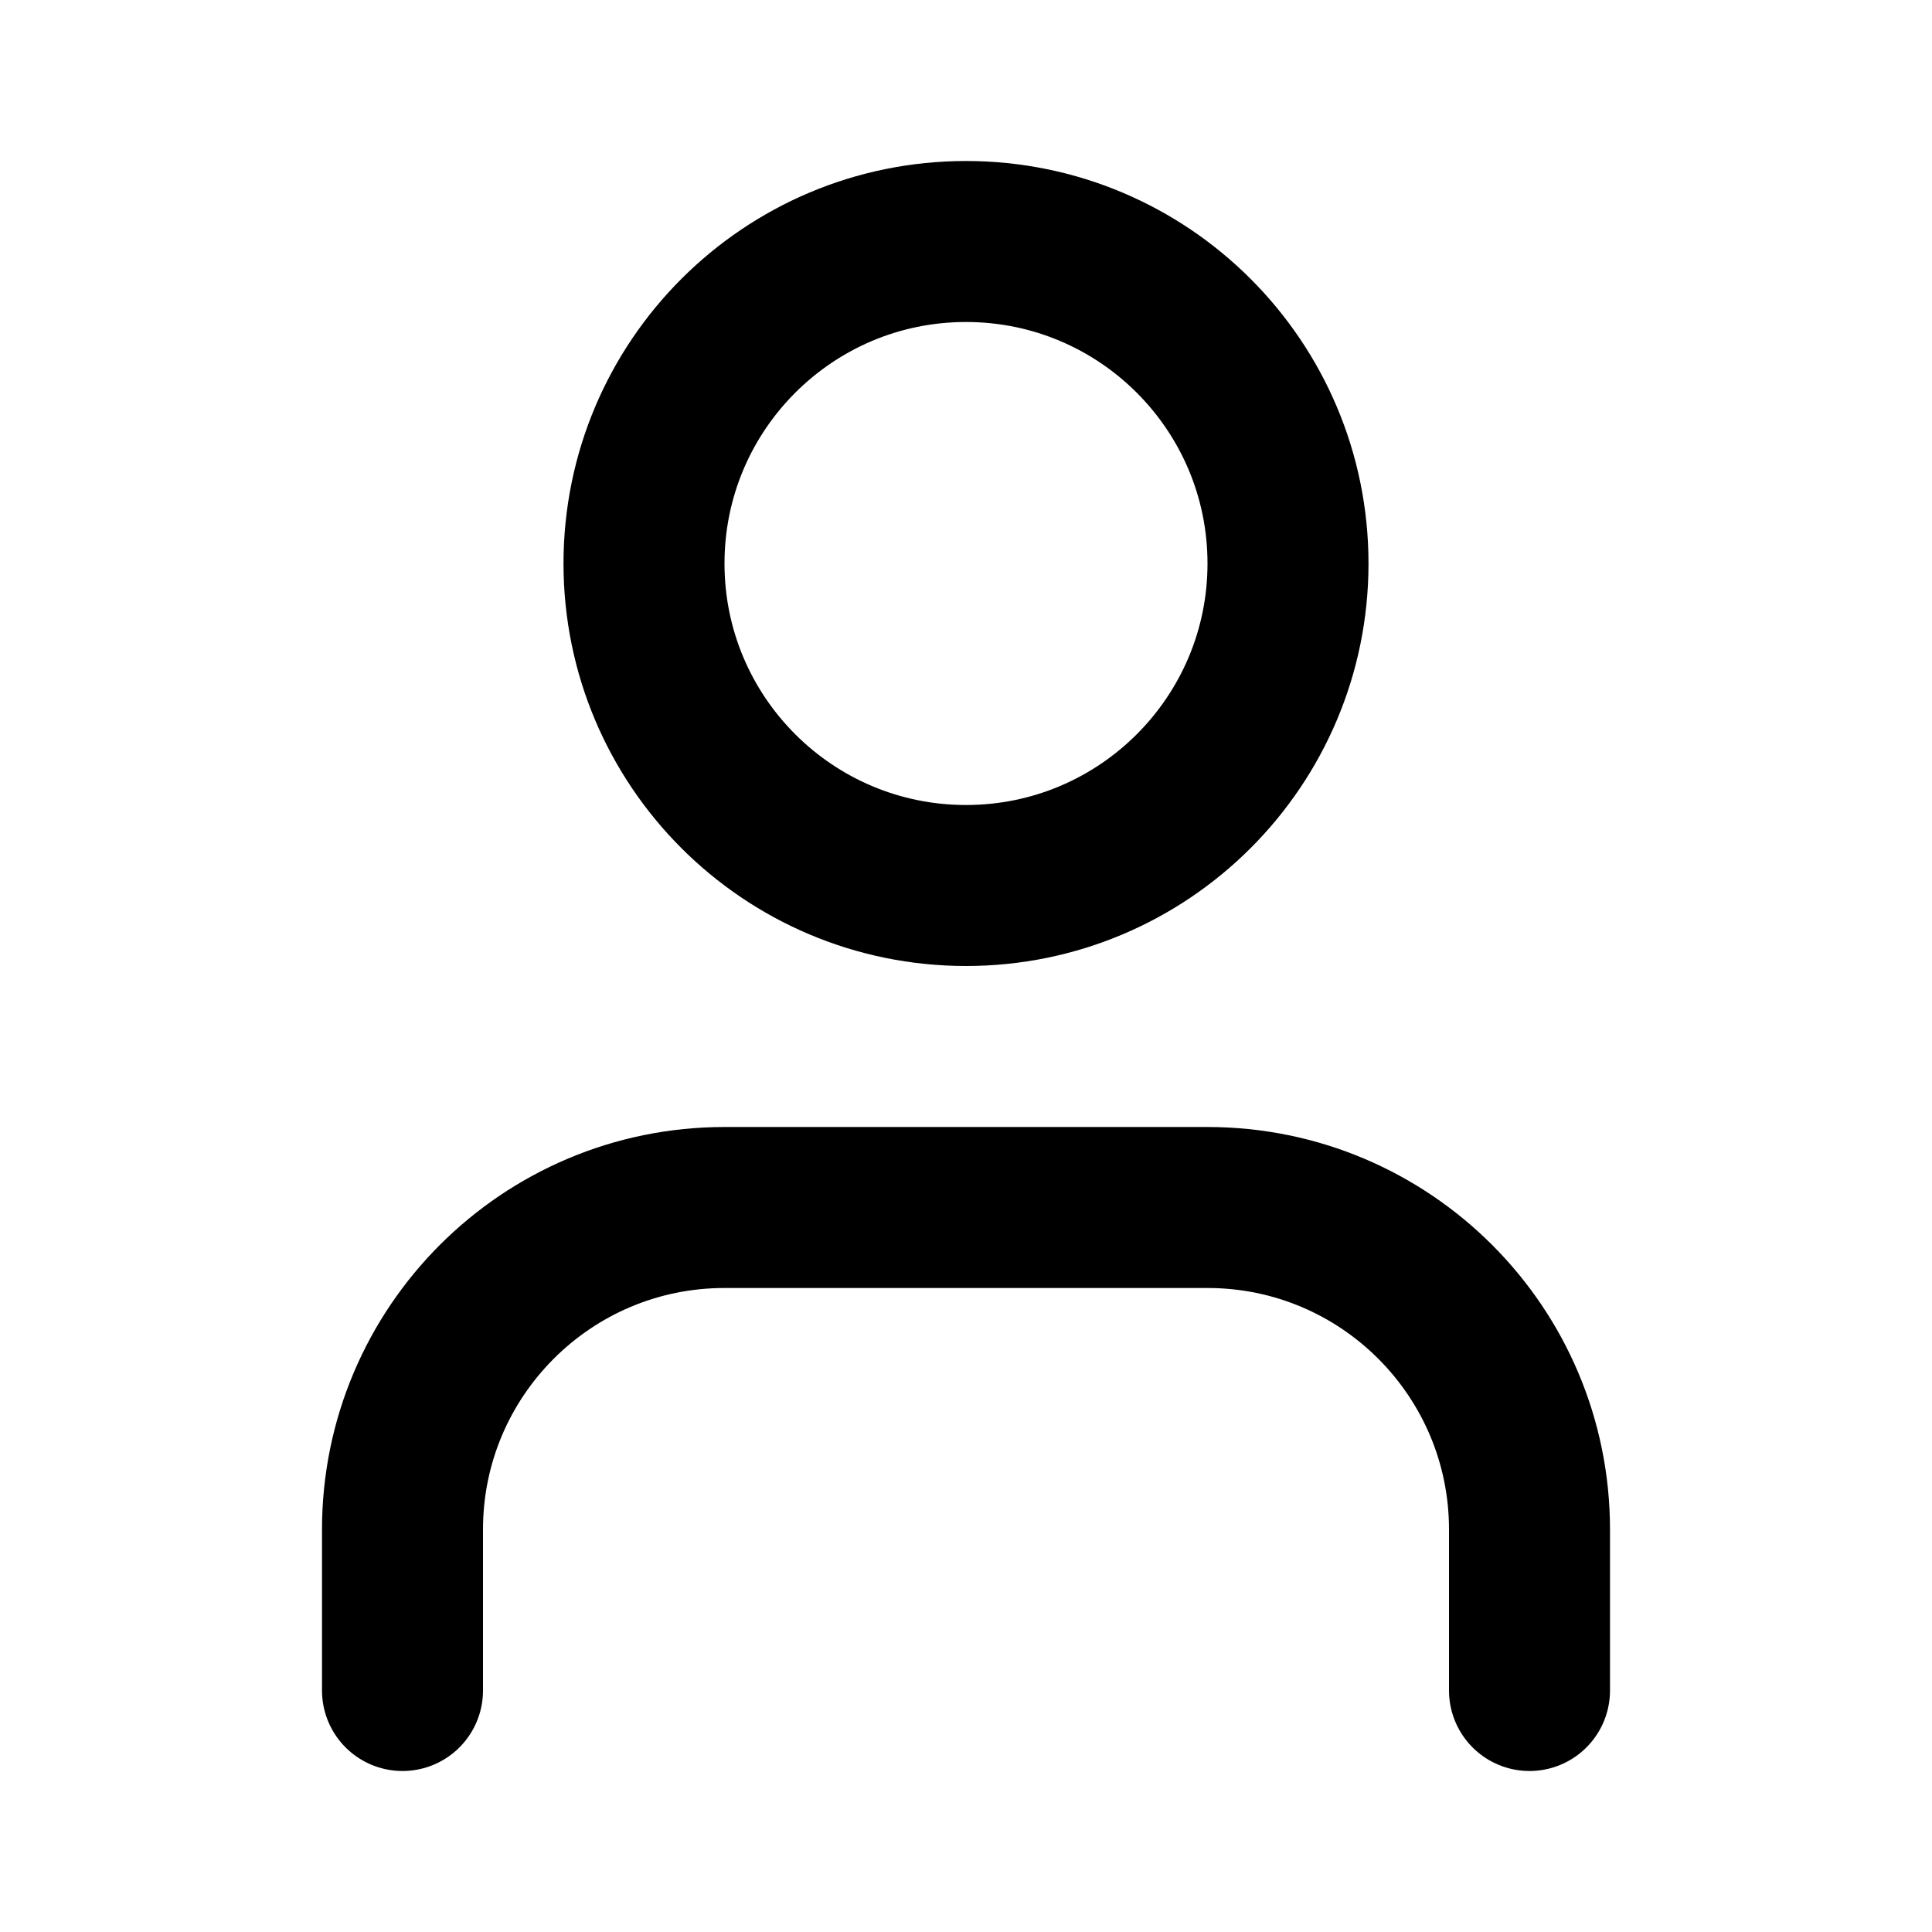
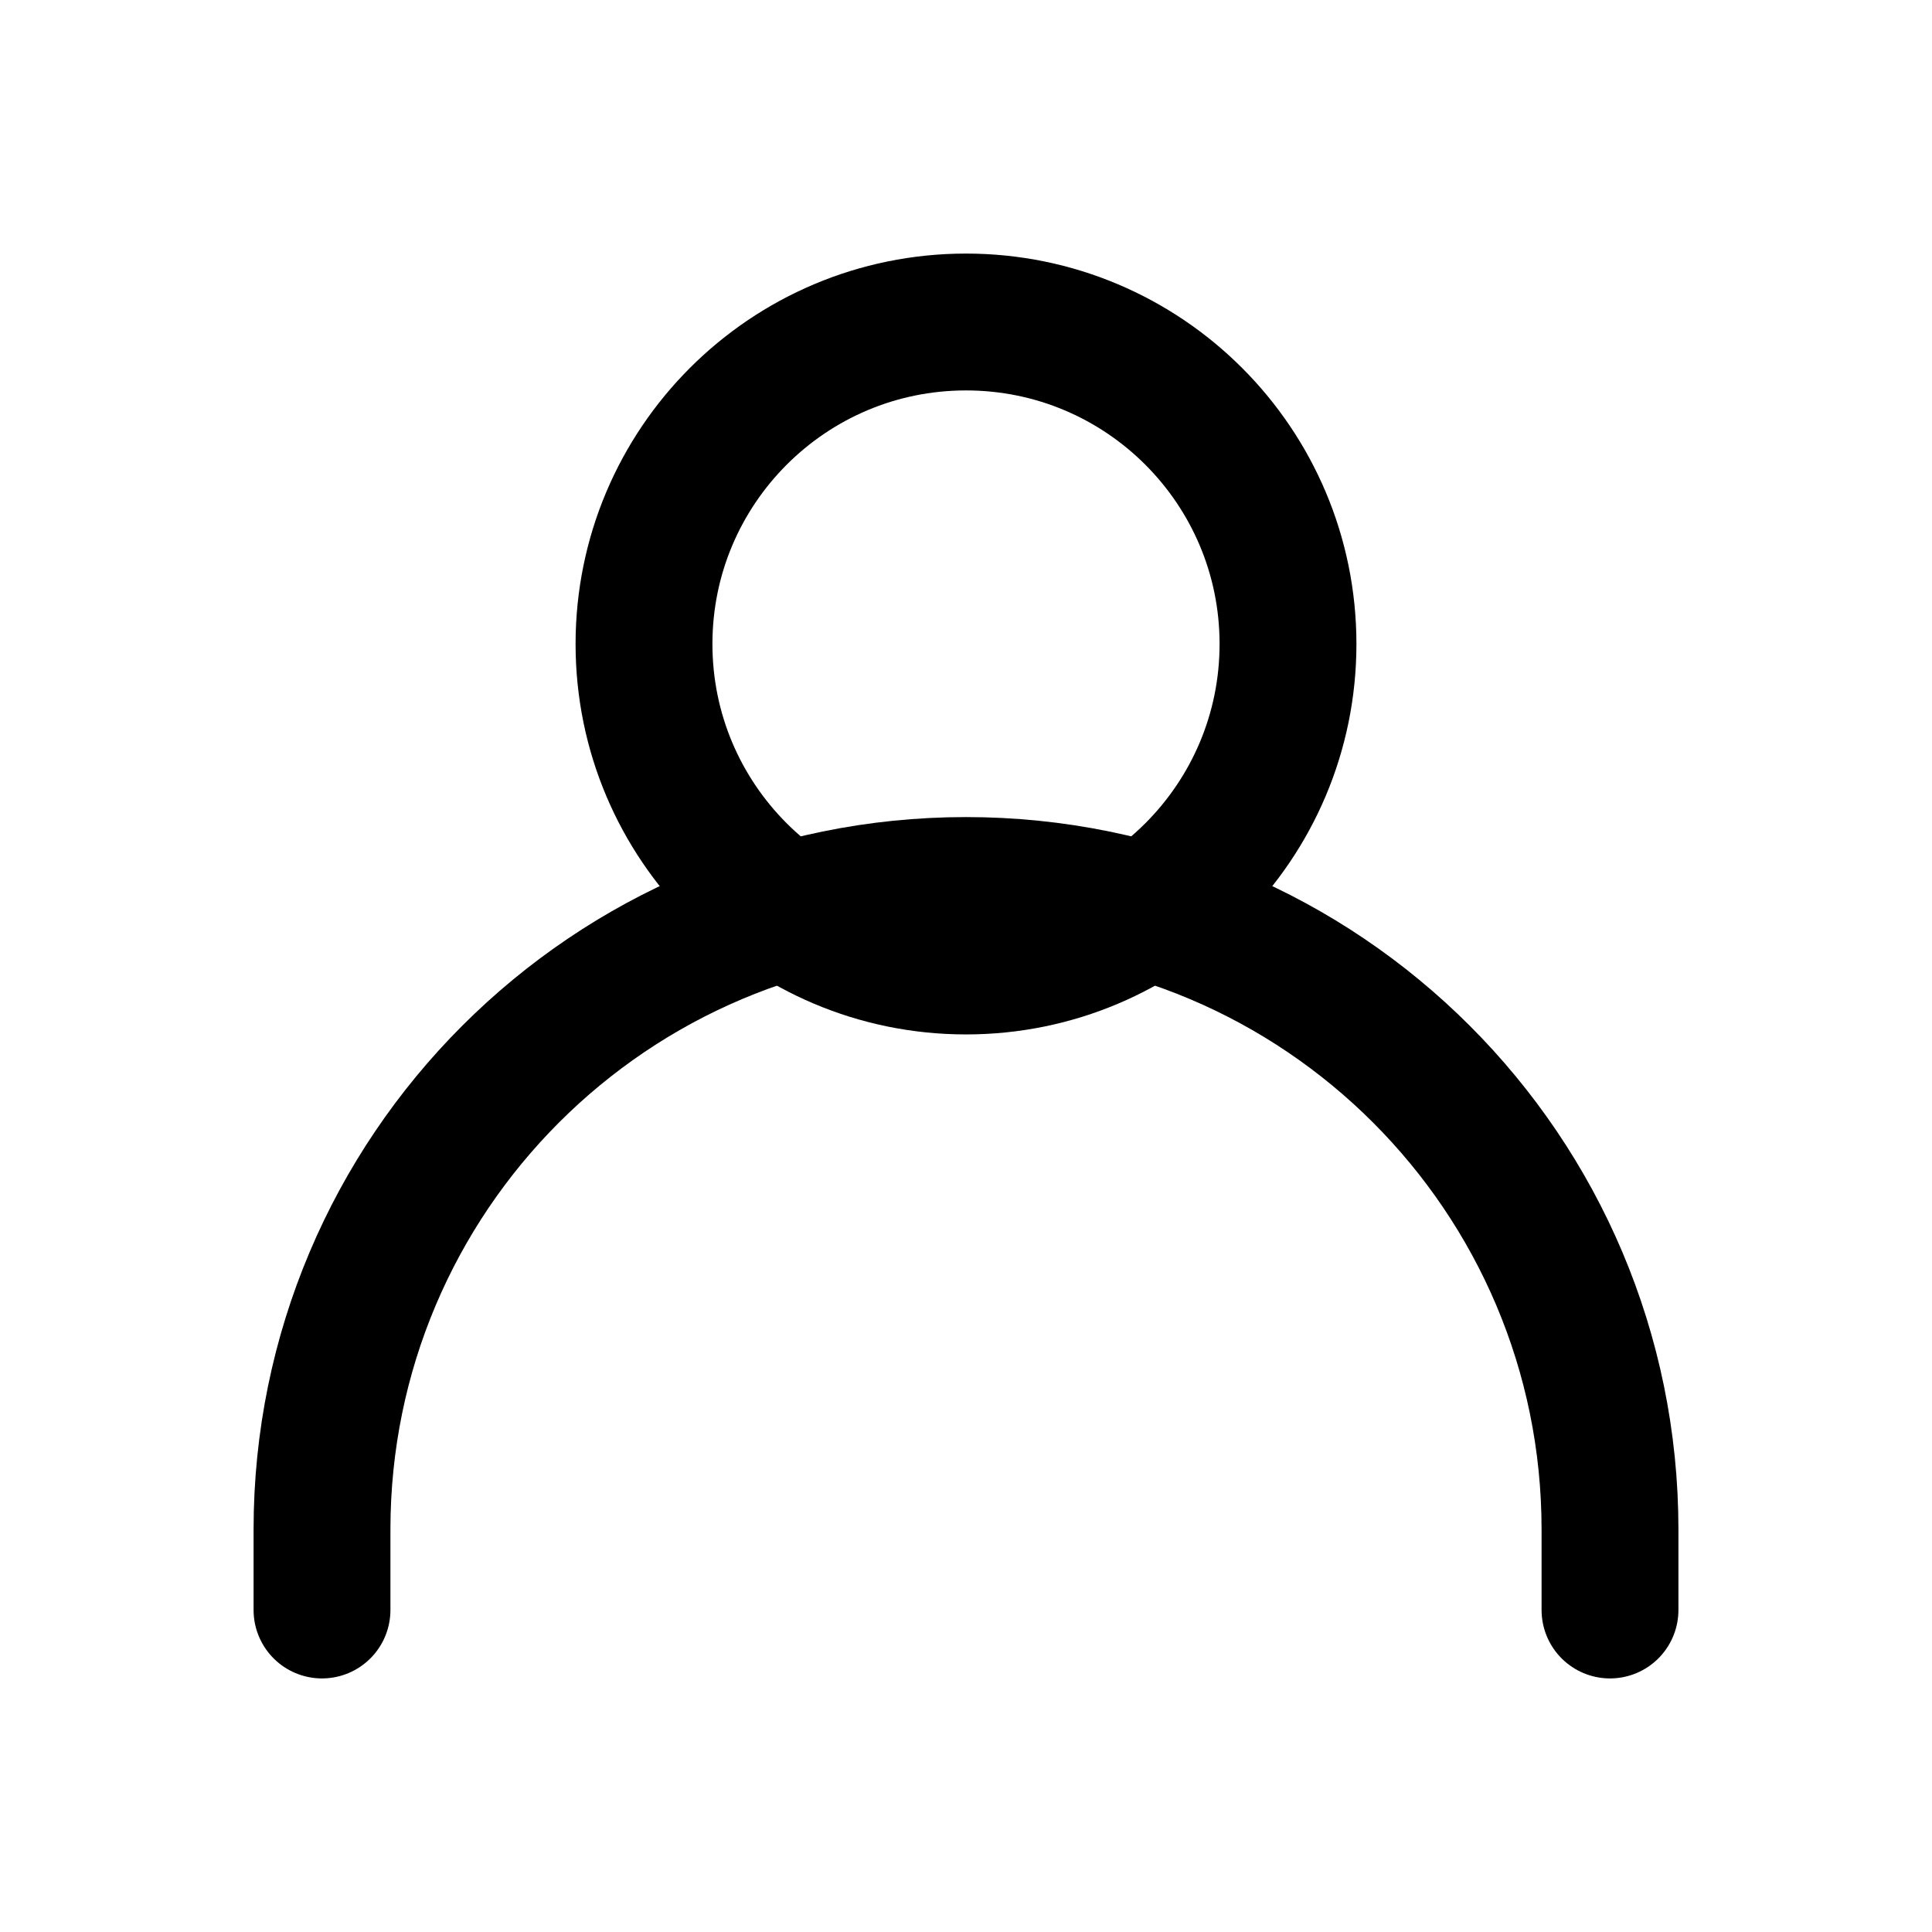
- <svg xmlns="http://www.w3.org/2000/svg" width="24" height="24" viewBox="0 0 24 24" fill="none" stroke="currentColor" stroke-width="2" stroke-linecap="round" stroke-linejoin="round">
-   <path d="M19 21v-2a4 4 0 0 0-4-4H9a4 4 0 0 0-4 4v2" />
-   <circle cx="12" cy="7" r="4" />
+ <svg xmlns="http://www.w3.org/2000/svg" viewBox="0 0 24 24" fill="none">
+   <circle cx="12" cy="8" r="4" fill="softColor" />
+   <circle cx="12" cy="8" r="4" stroke="currentColor" stroke-width="1.7" />
+   <path d="M4 20v-1a8 8 0 0 1 16 0v1" stroke="currentColor" stroke-width="1.7" stroke-linecap="round" />
</svg>
